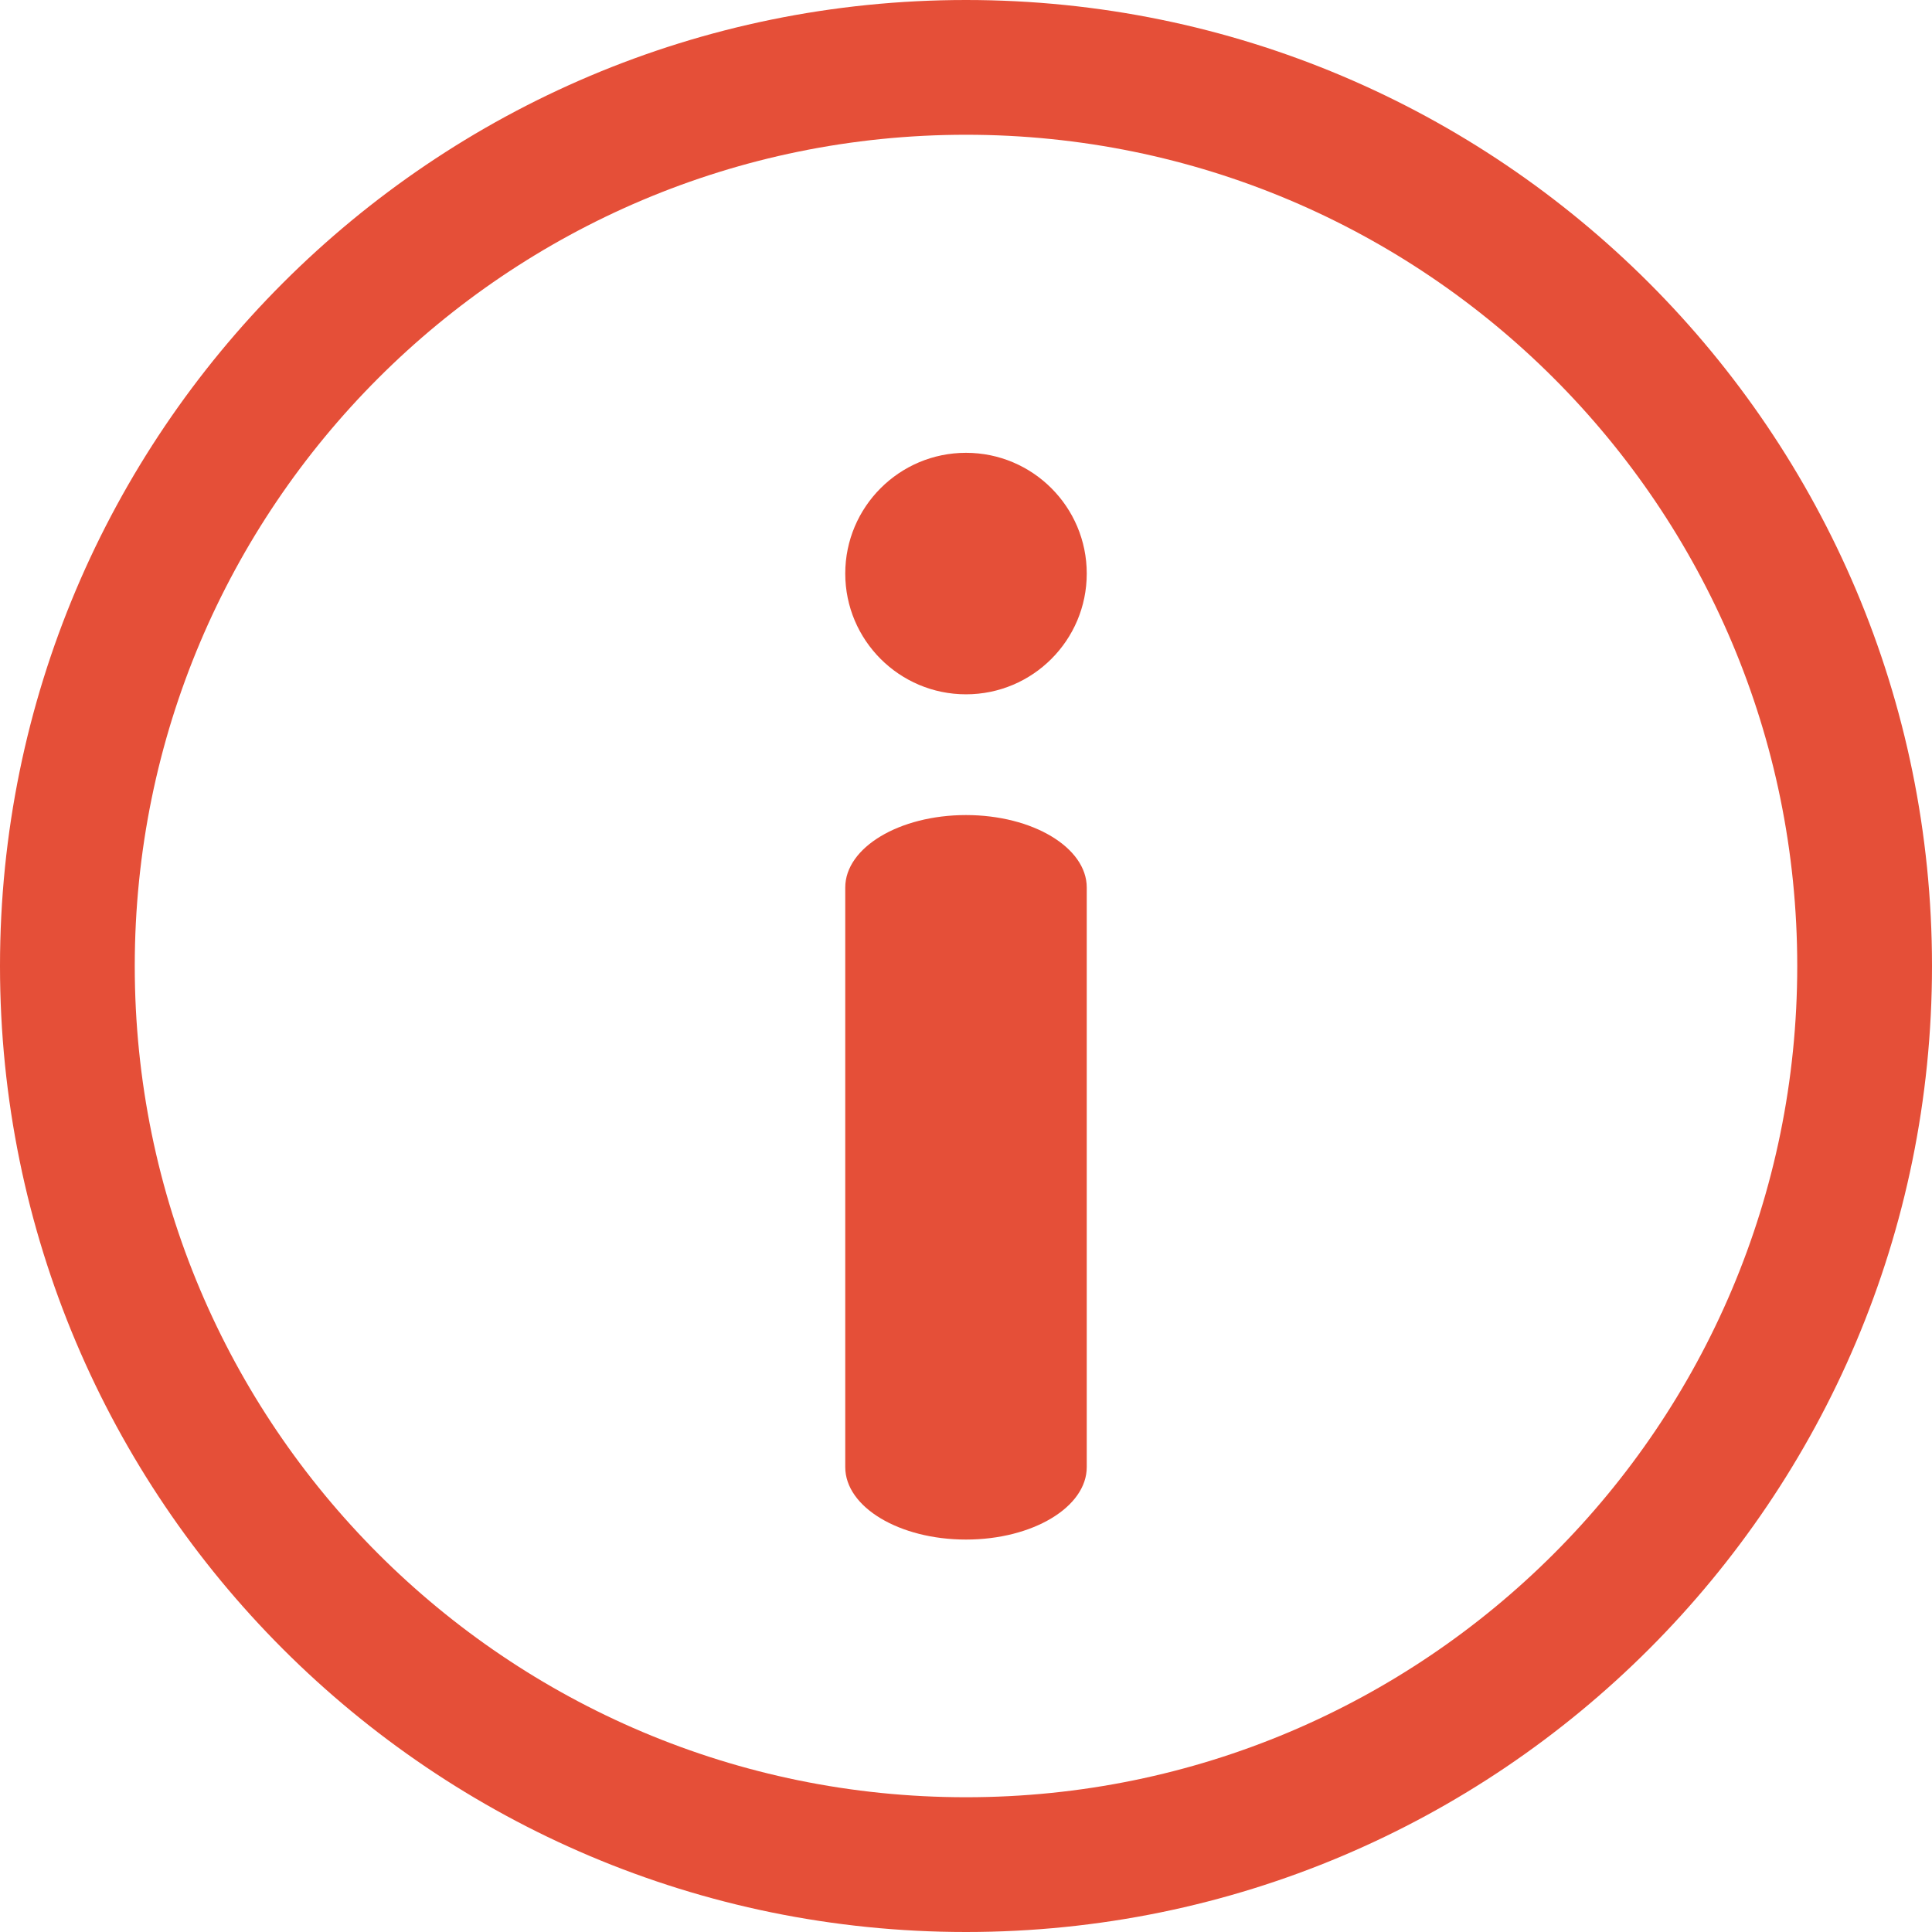
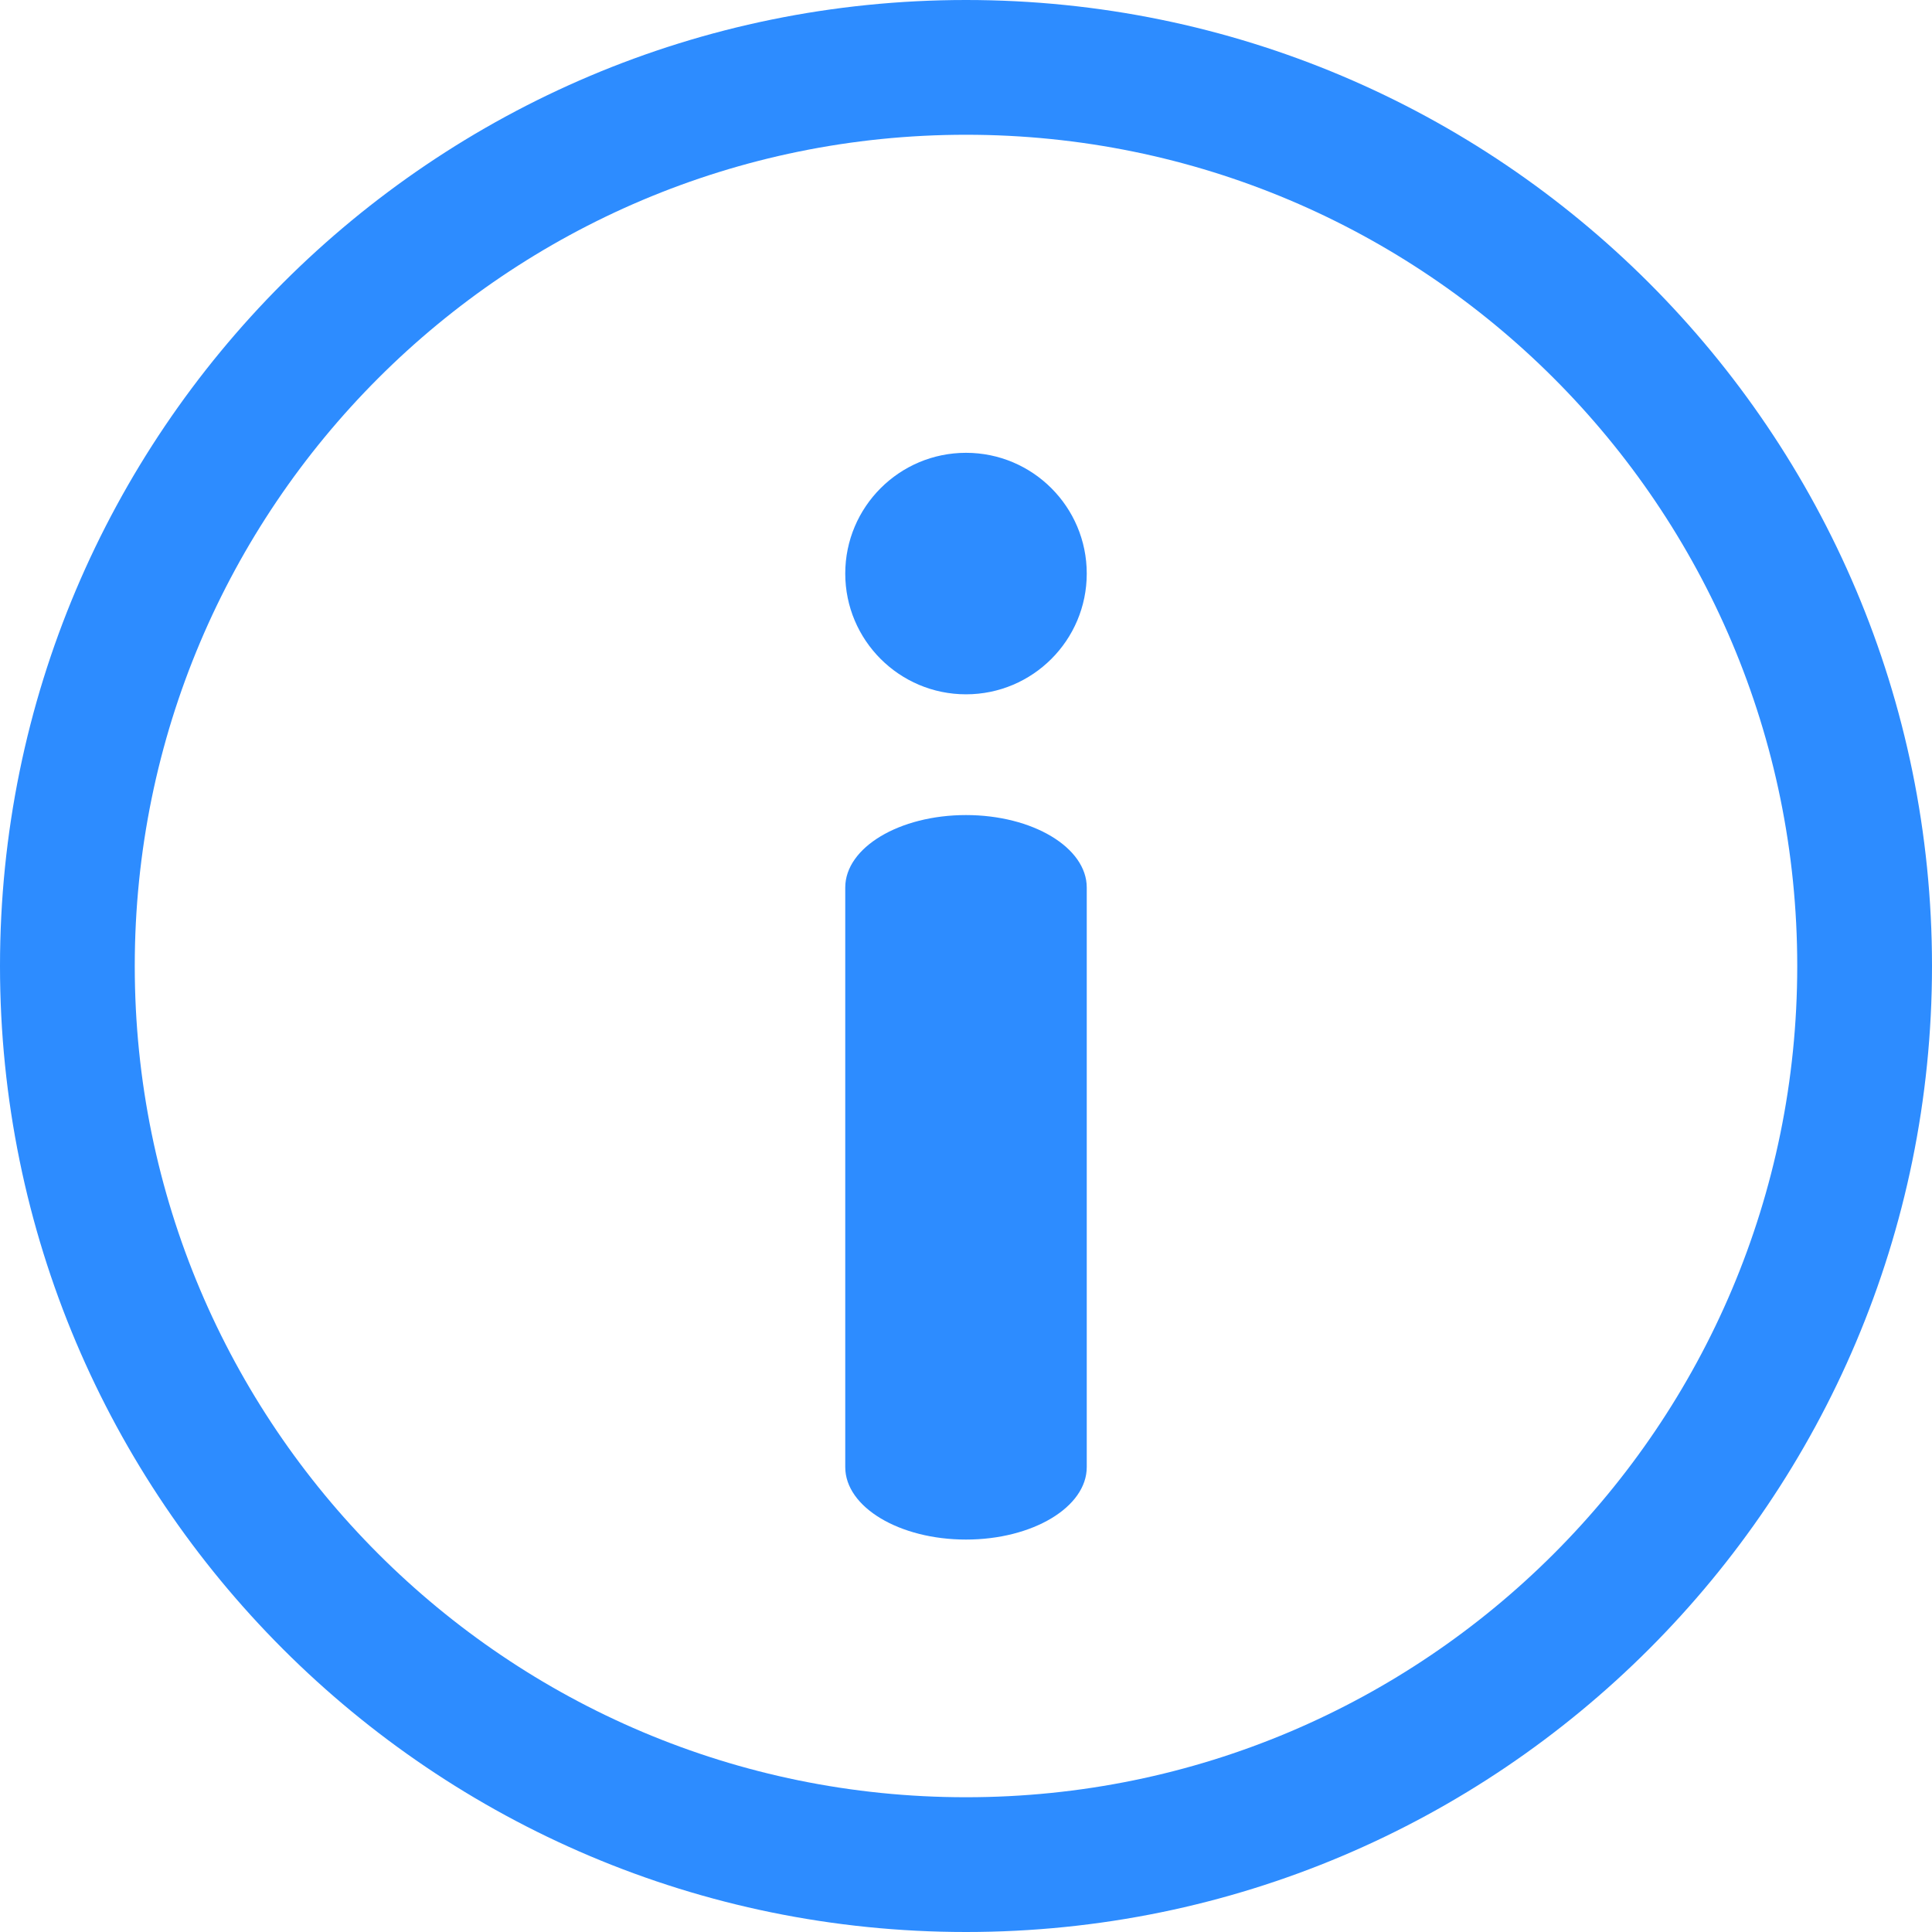
<svg xmlns="http://www.w3.org/2000/svg" width="16" height="16" viewBox="0 0 16 16" fill="none">
-   <path d="M9 7.35C9 7.019 8.552 6.75 8 6.75C7.448 6.75 7 7.019 7 7.35V12.15C7 12.481 7.448 12.75 8 12.75C8.552 12.75 9 12.481 9 12.15V7.35Z" fill="#E54F38" />
-   <path fill-rule="evenodd" clip-rule="evenodd" d="M8 0C3.582 0 0 3.582 0 8C0 12.418 3.582 16 8 16C12.418 16 16 12.418 16 8C16 3.582 12.418 0 8 0ZM1.116 8C1.116 4.198 4.198 1.116 8 1.116C11.802 1.116 14.884 4.198 14.884 8C14.884 11.802 11.802 14.884 8 14.884C4.198 14.884 1.116 11.802 1.116 8Z" fill="#E54F38" />
-   <path d="M9 4.75C9 5.302 8.552 5.75 8 5.75C7.448 5.75 7 5.302 7 4.75C7 4.198 7.448 3.75 8 3.75C8.552 3.75 9 4.198 9 4.75Z" fill="#E54F38" />
+   <path d="M9 7.35C9 7.019 8.552 6.75 8 6.75C7.448 6.75 7 7.019 7 7.35V12.15C7 12.481 7.448 12.75 8 12.75C8.552 12.75 9 12.481 9 12.15V7.35Z" fill="#2D8CFF" />
+   <path fill-rule="evenodd" clip-rule="evenodd" d="M8 0C3.582 0 0 3.582 0 8C0 12.418 3.582 16 8 16C12.418 16 16 12.418 16 8C16 3.582 12.418 0 8 0ZM1.116 8C1.116 4.198 4.198 1.116 8 1.116C11.802 1.116 14.884 4.198 14.884 8C14.884 11.802 11.802 14.884 8 14.884C4.198 14.884 1.116 11.802 1.116 8Z" fill="#2D8CFF" />
+   <path d="M9 4.75C9 5.302 8.552 5.75 8 5.75C7.448 5.75 7 5.302 7 4.75C7 4.198 7.448 3.75 8 3.75C8.552 3.75 9 4.198 9 4.75Z" fill="#2D8CFF" />
</svg>
